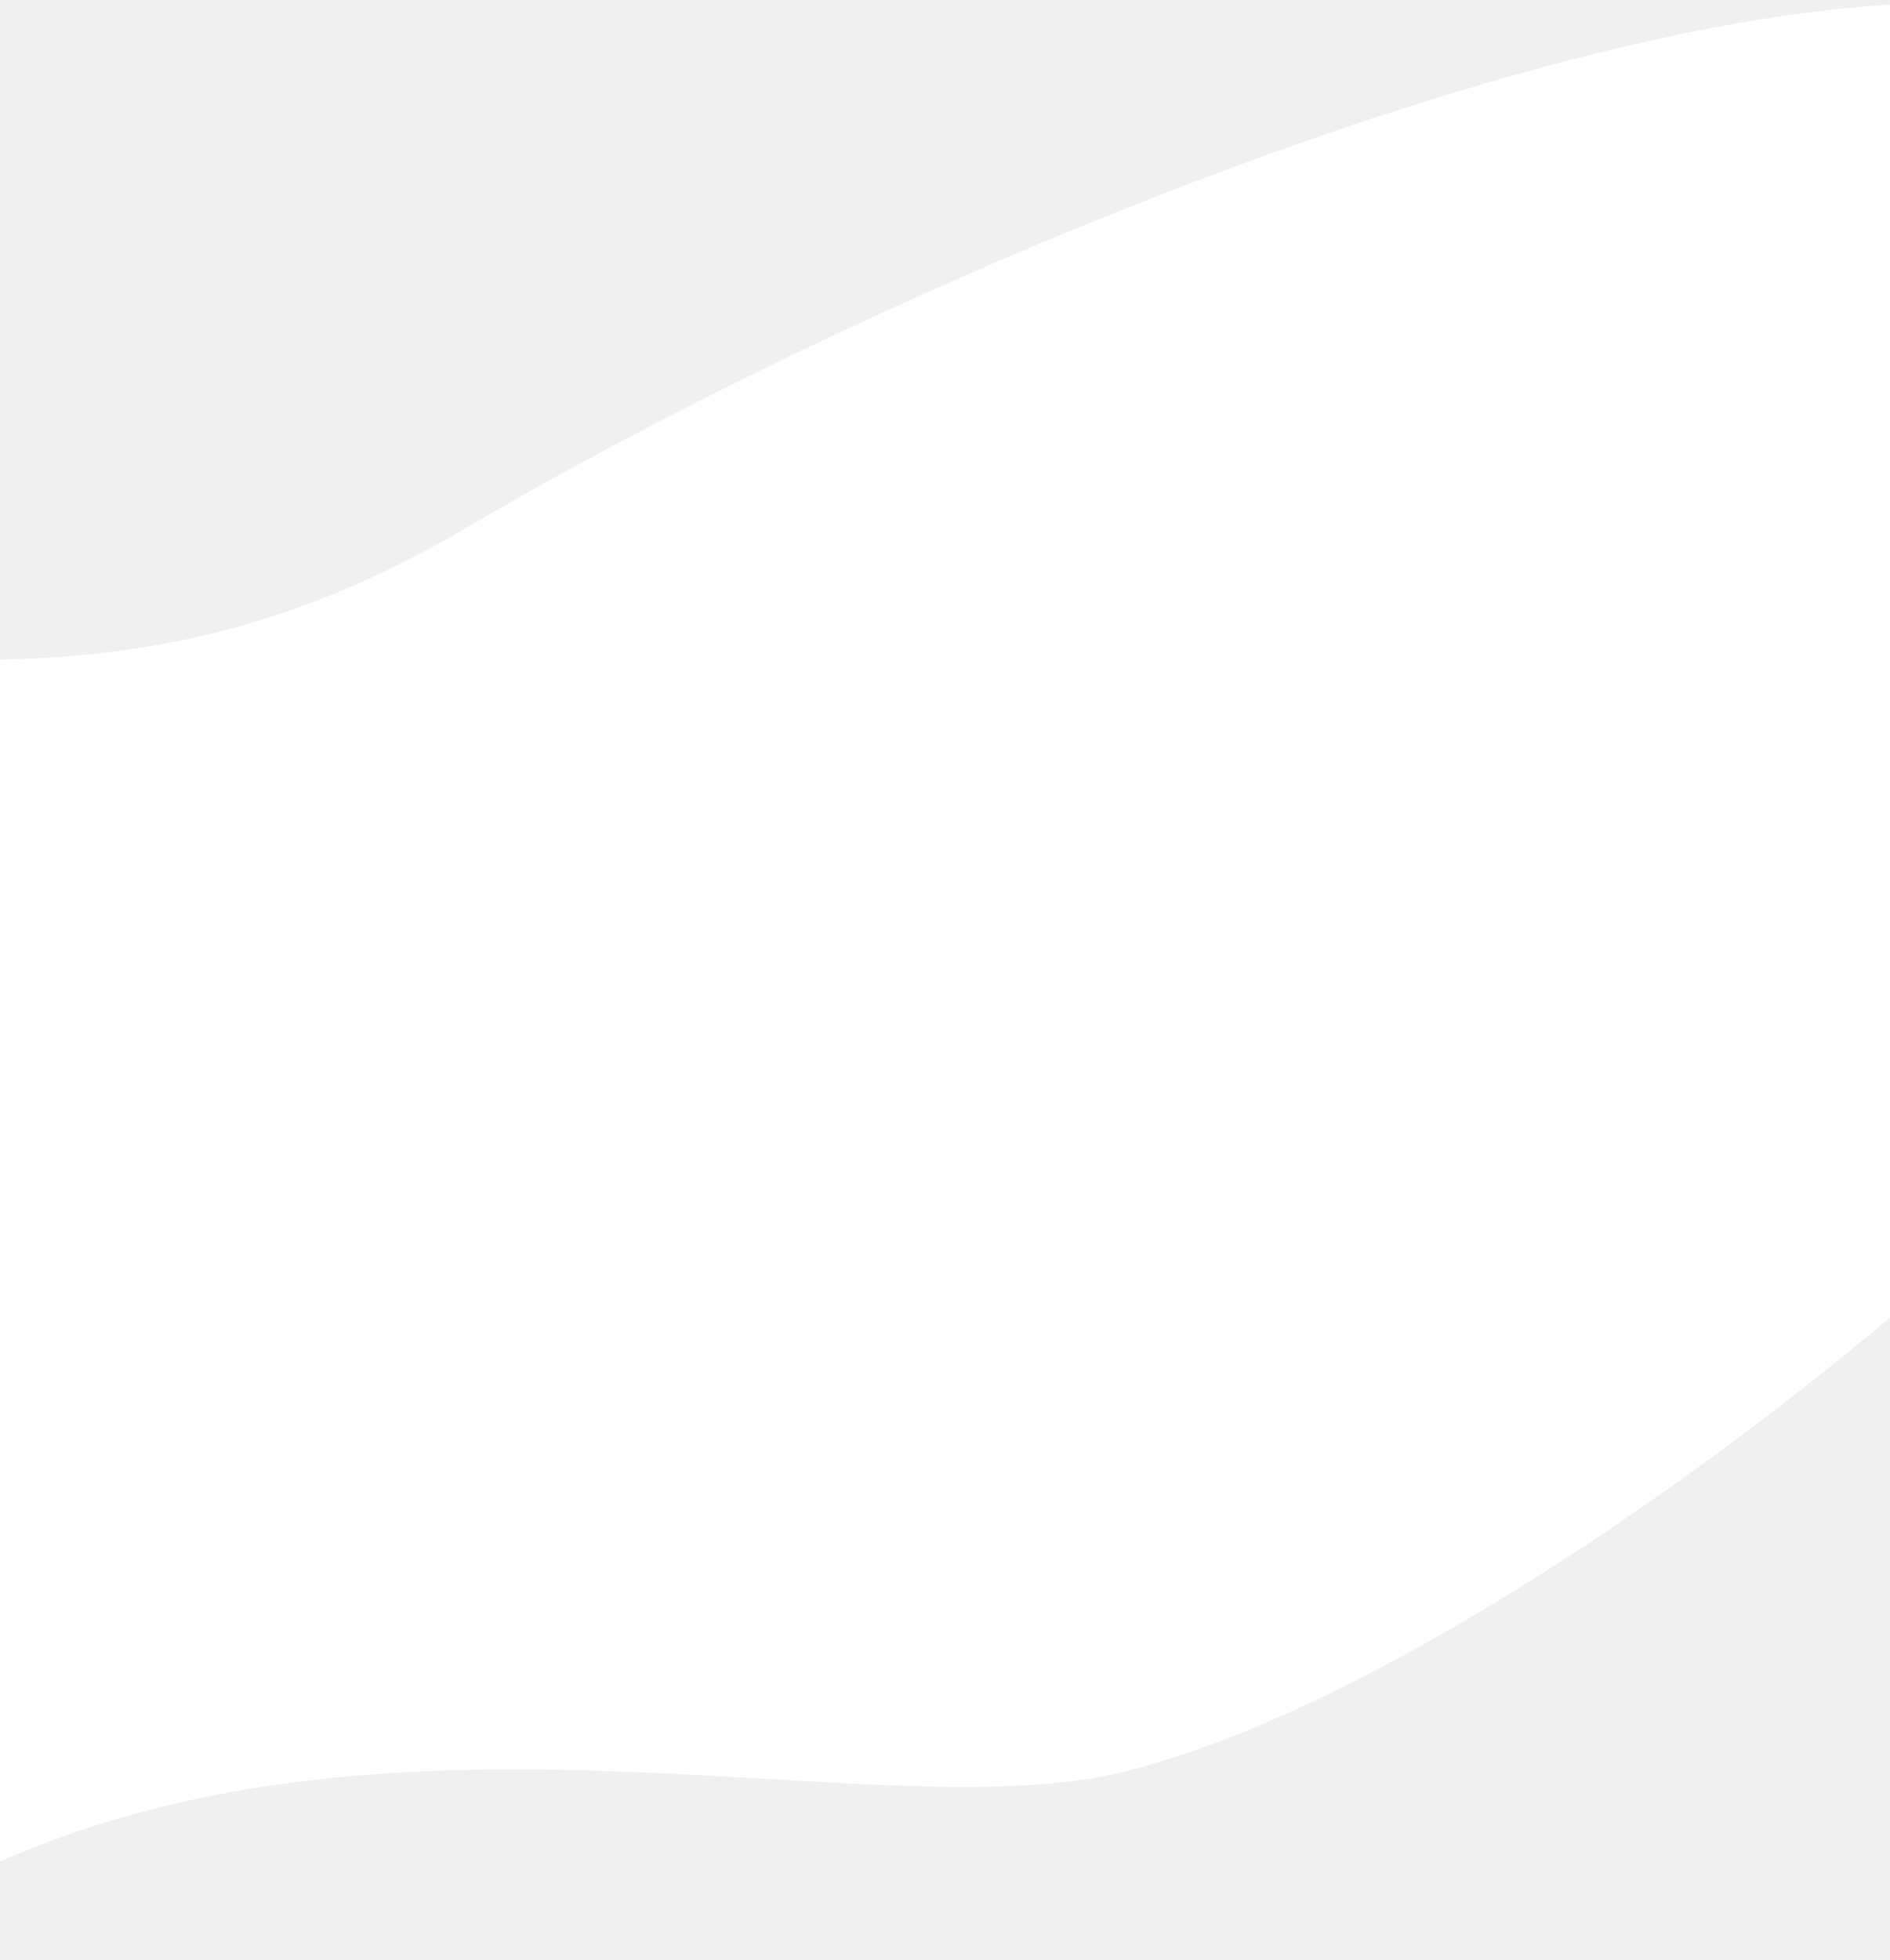
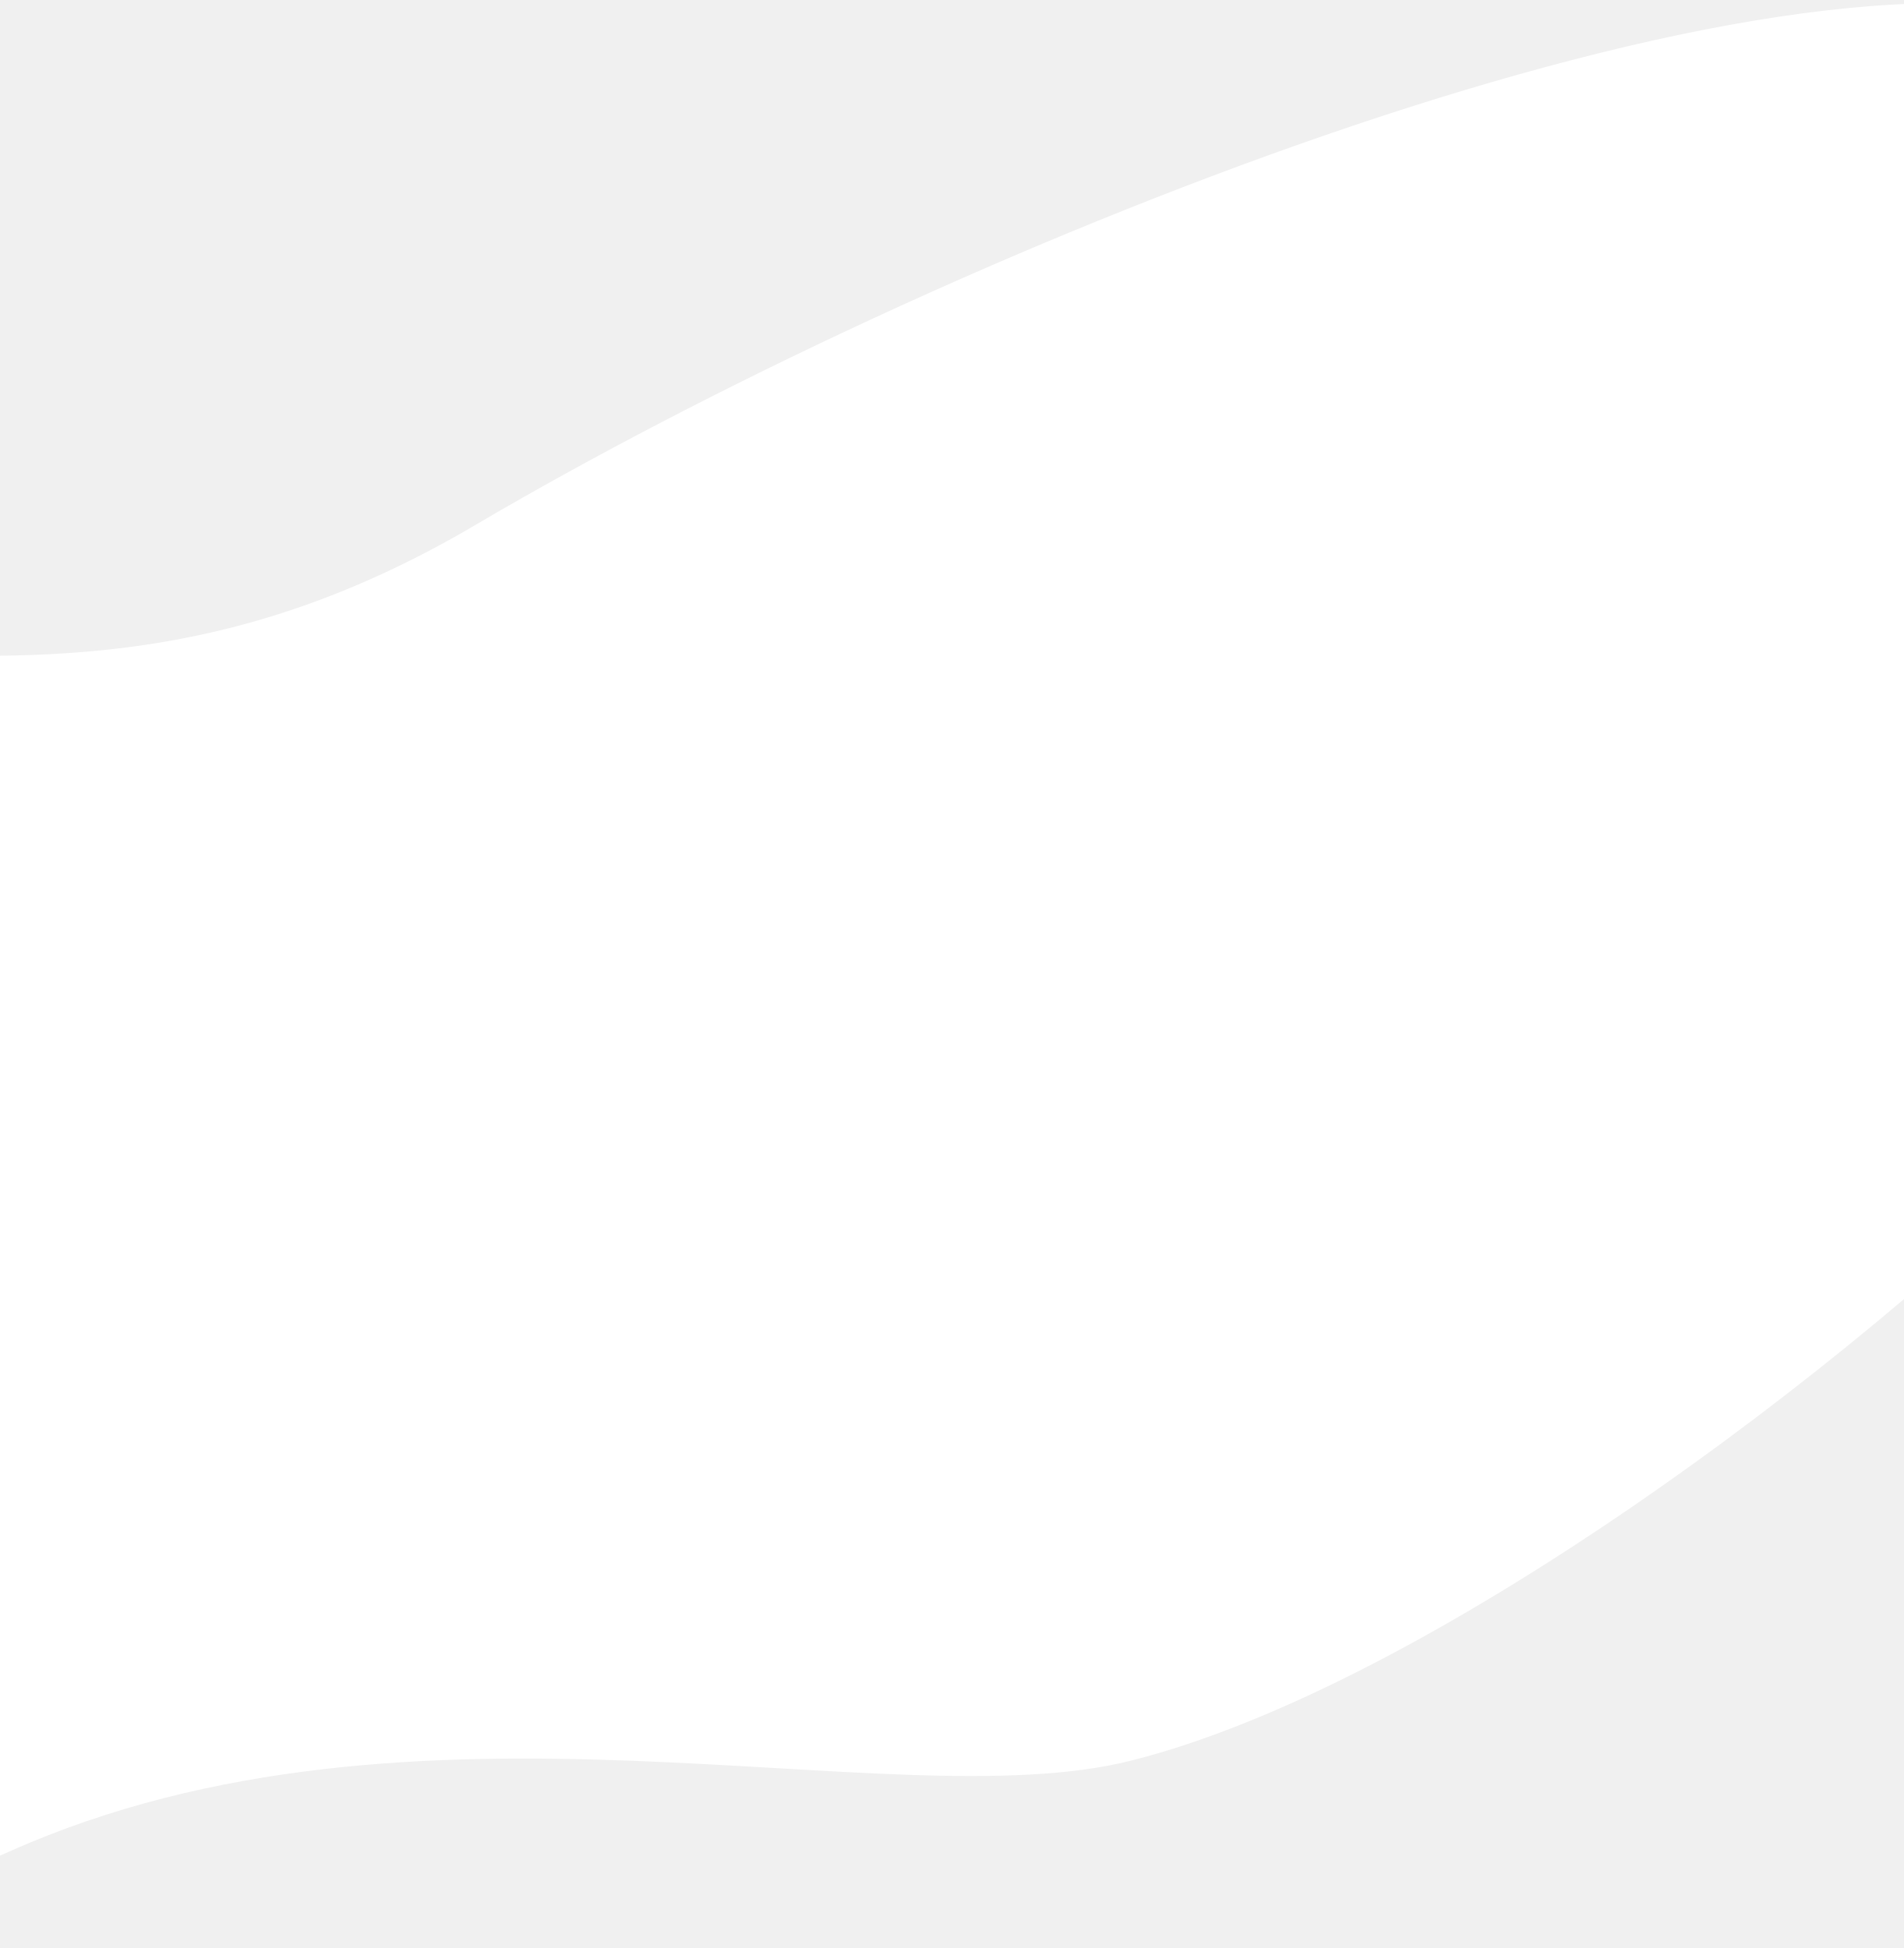
- <svg xmlns="http://www.w3.org/2000/svg" width="375" height="389" viewBox="0 0 375 389" fill="none">
+ <svg xmlns="http://www.w3.org/2000/svg" width="380" height="389" viewBox="0 0 375 389" fill="none">
  <path d="M223.16 351.623C175.102 363.642 80.567 333.553 -0.512 369.68C-108.243 417.681 -147.412 364.269 -167.564 295.653C-181.11 249.527 -226.396 178.402 -150.157 145.935C-54.858 105.352 0.625 158.885 92.393 104.846C184.161 50.807 345.797 -14.988 413.61 3.947C457.364 16.164 451.388 60.577 460.879 81.878C468.425 98.813 448.748 190.509 413.538 226.329C367.065 273.608 281.736 336.974 223.16 351.623Z" fill="white" />
</svg>
